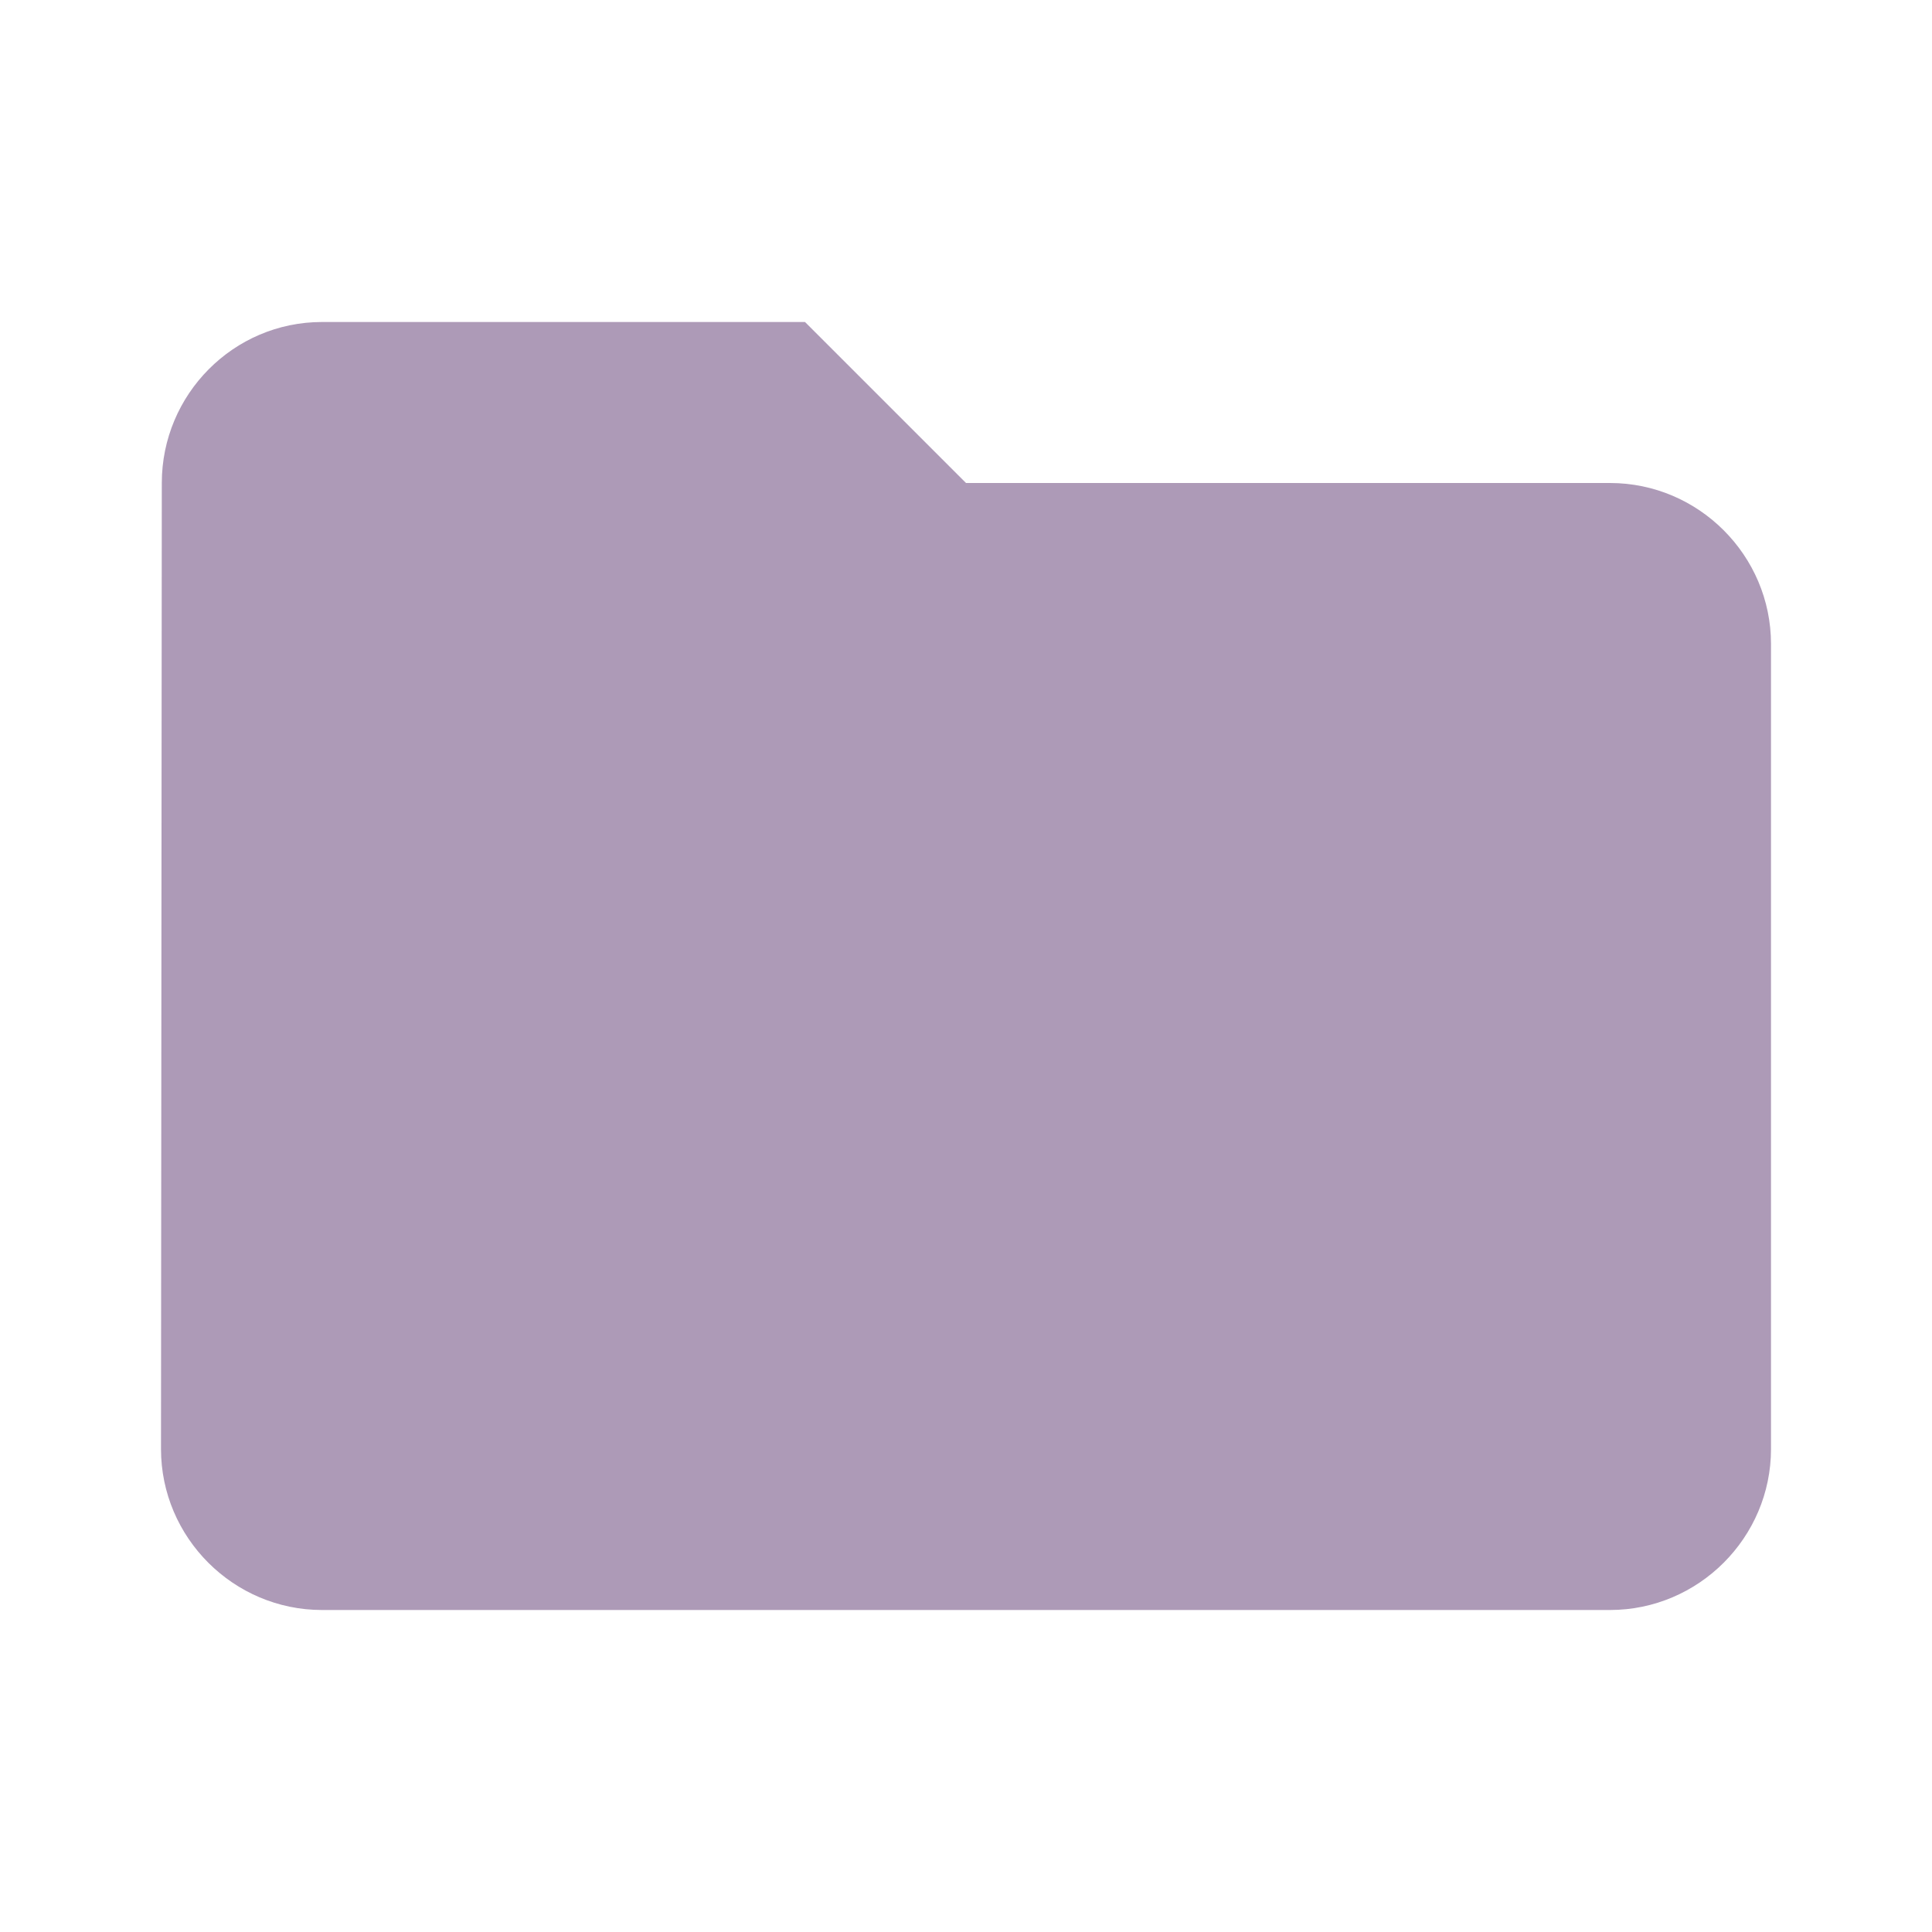
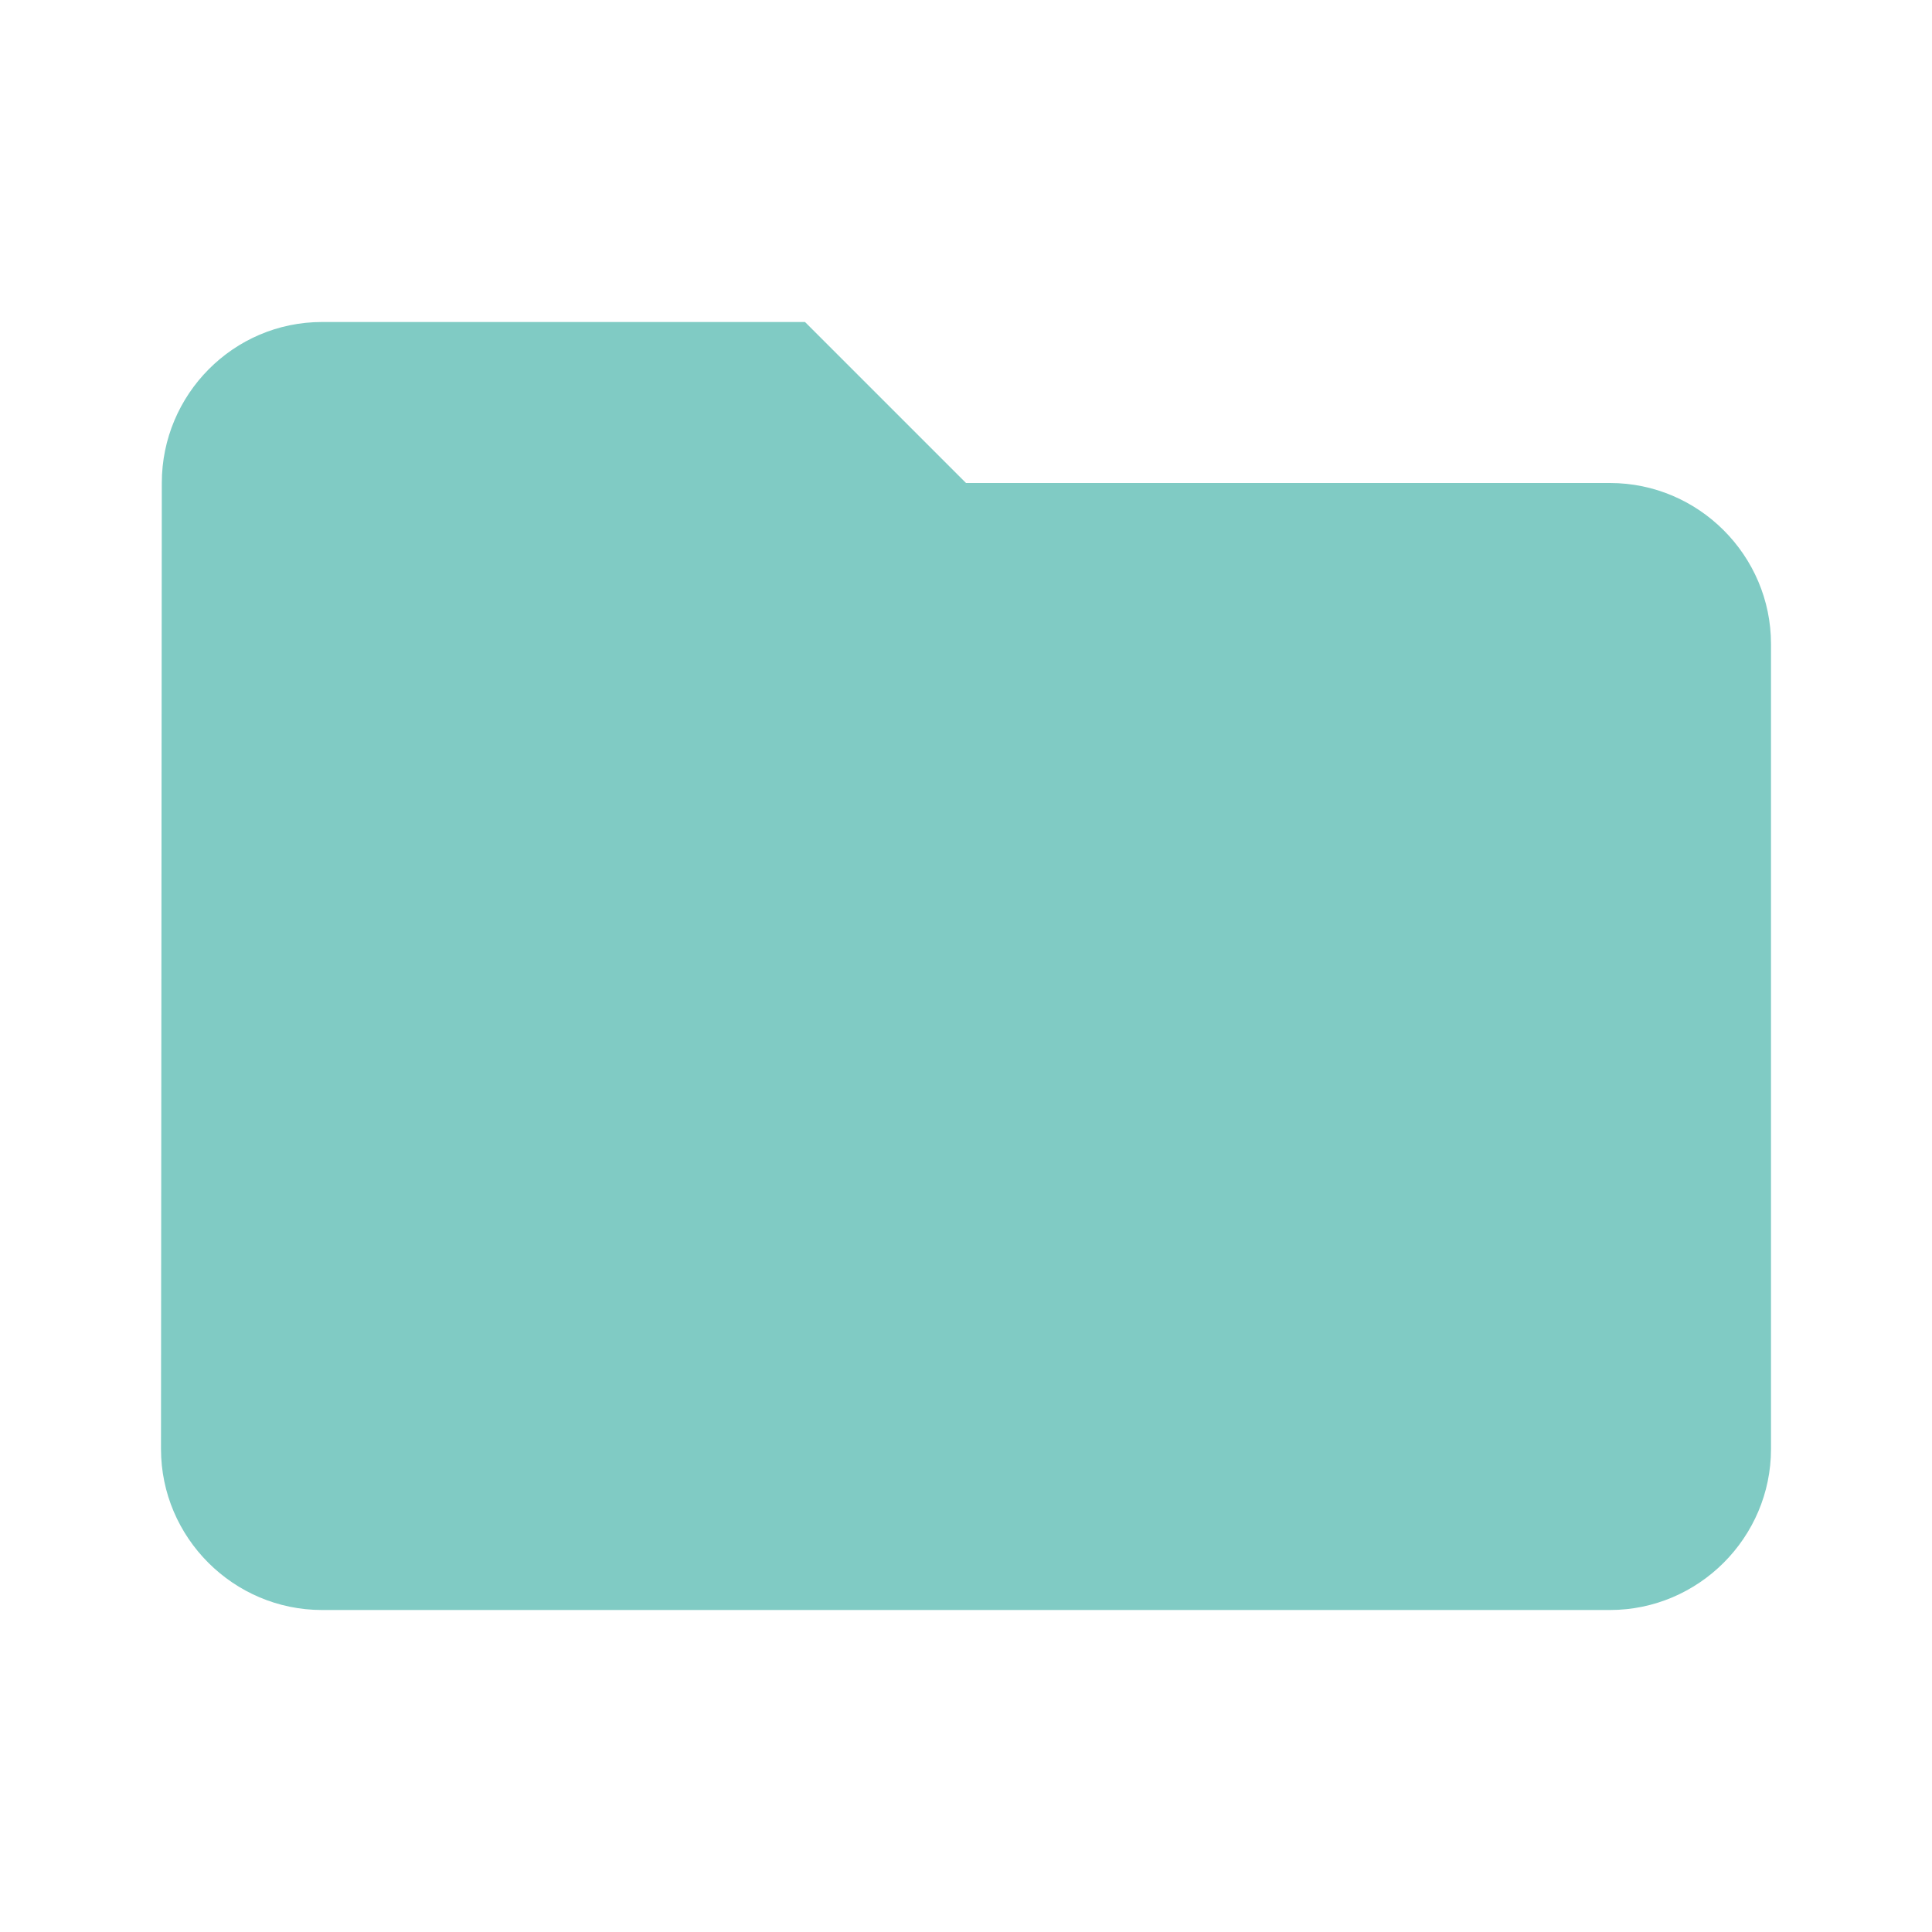
- <svg xmlns="http://www.w3.org/2000/svg" viewBox="0 0 24 24" fill="hsl(279, 17%, 66%)">
+ <svg xmlns="http://www.w3.org/2000/svg" viewBox="0 0 24 24" fill="hsl(174, 42%, 65%)">
  <path d="M10 4H4c-1.1 0-1.99.9-1.99 2L2 18c0 1.1.9 2 2 2h16c1.1 0 2-.9 2-2V8c0-1.1-.9-2-2-2h-8l-2-2z" />
</svg>
